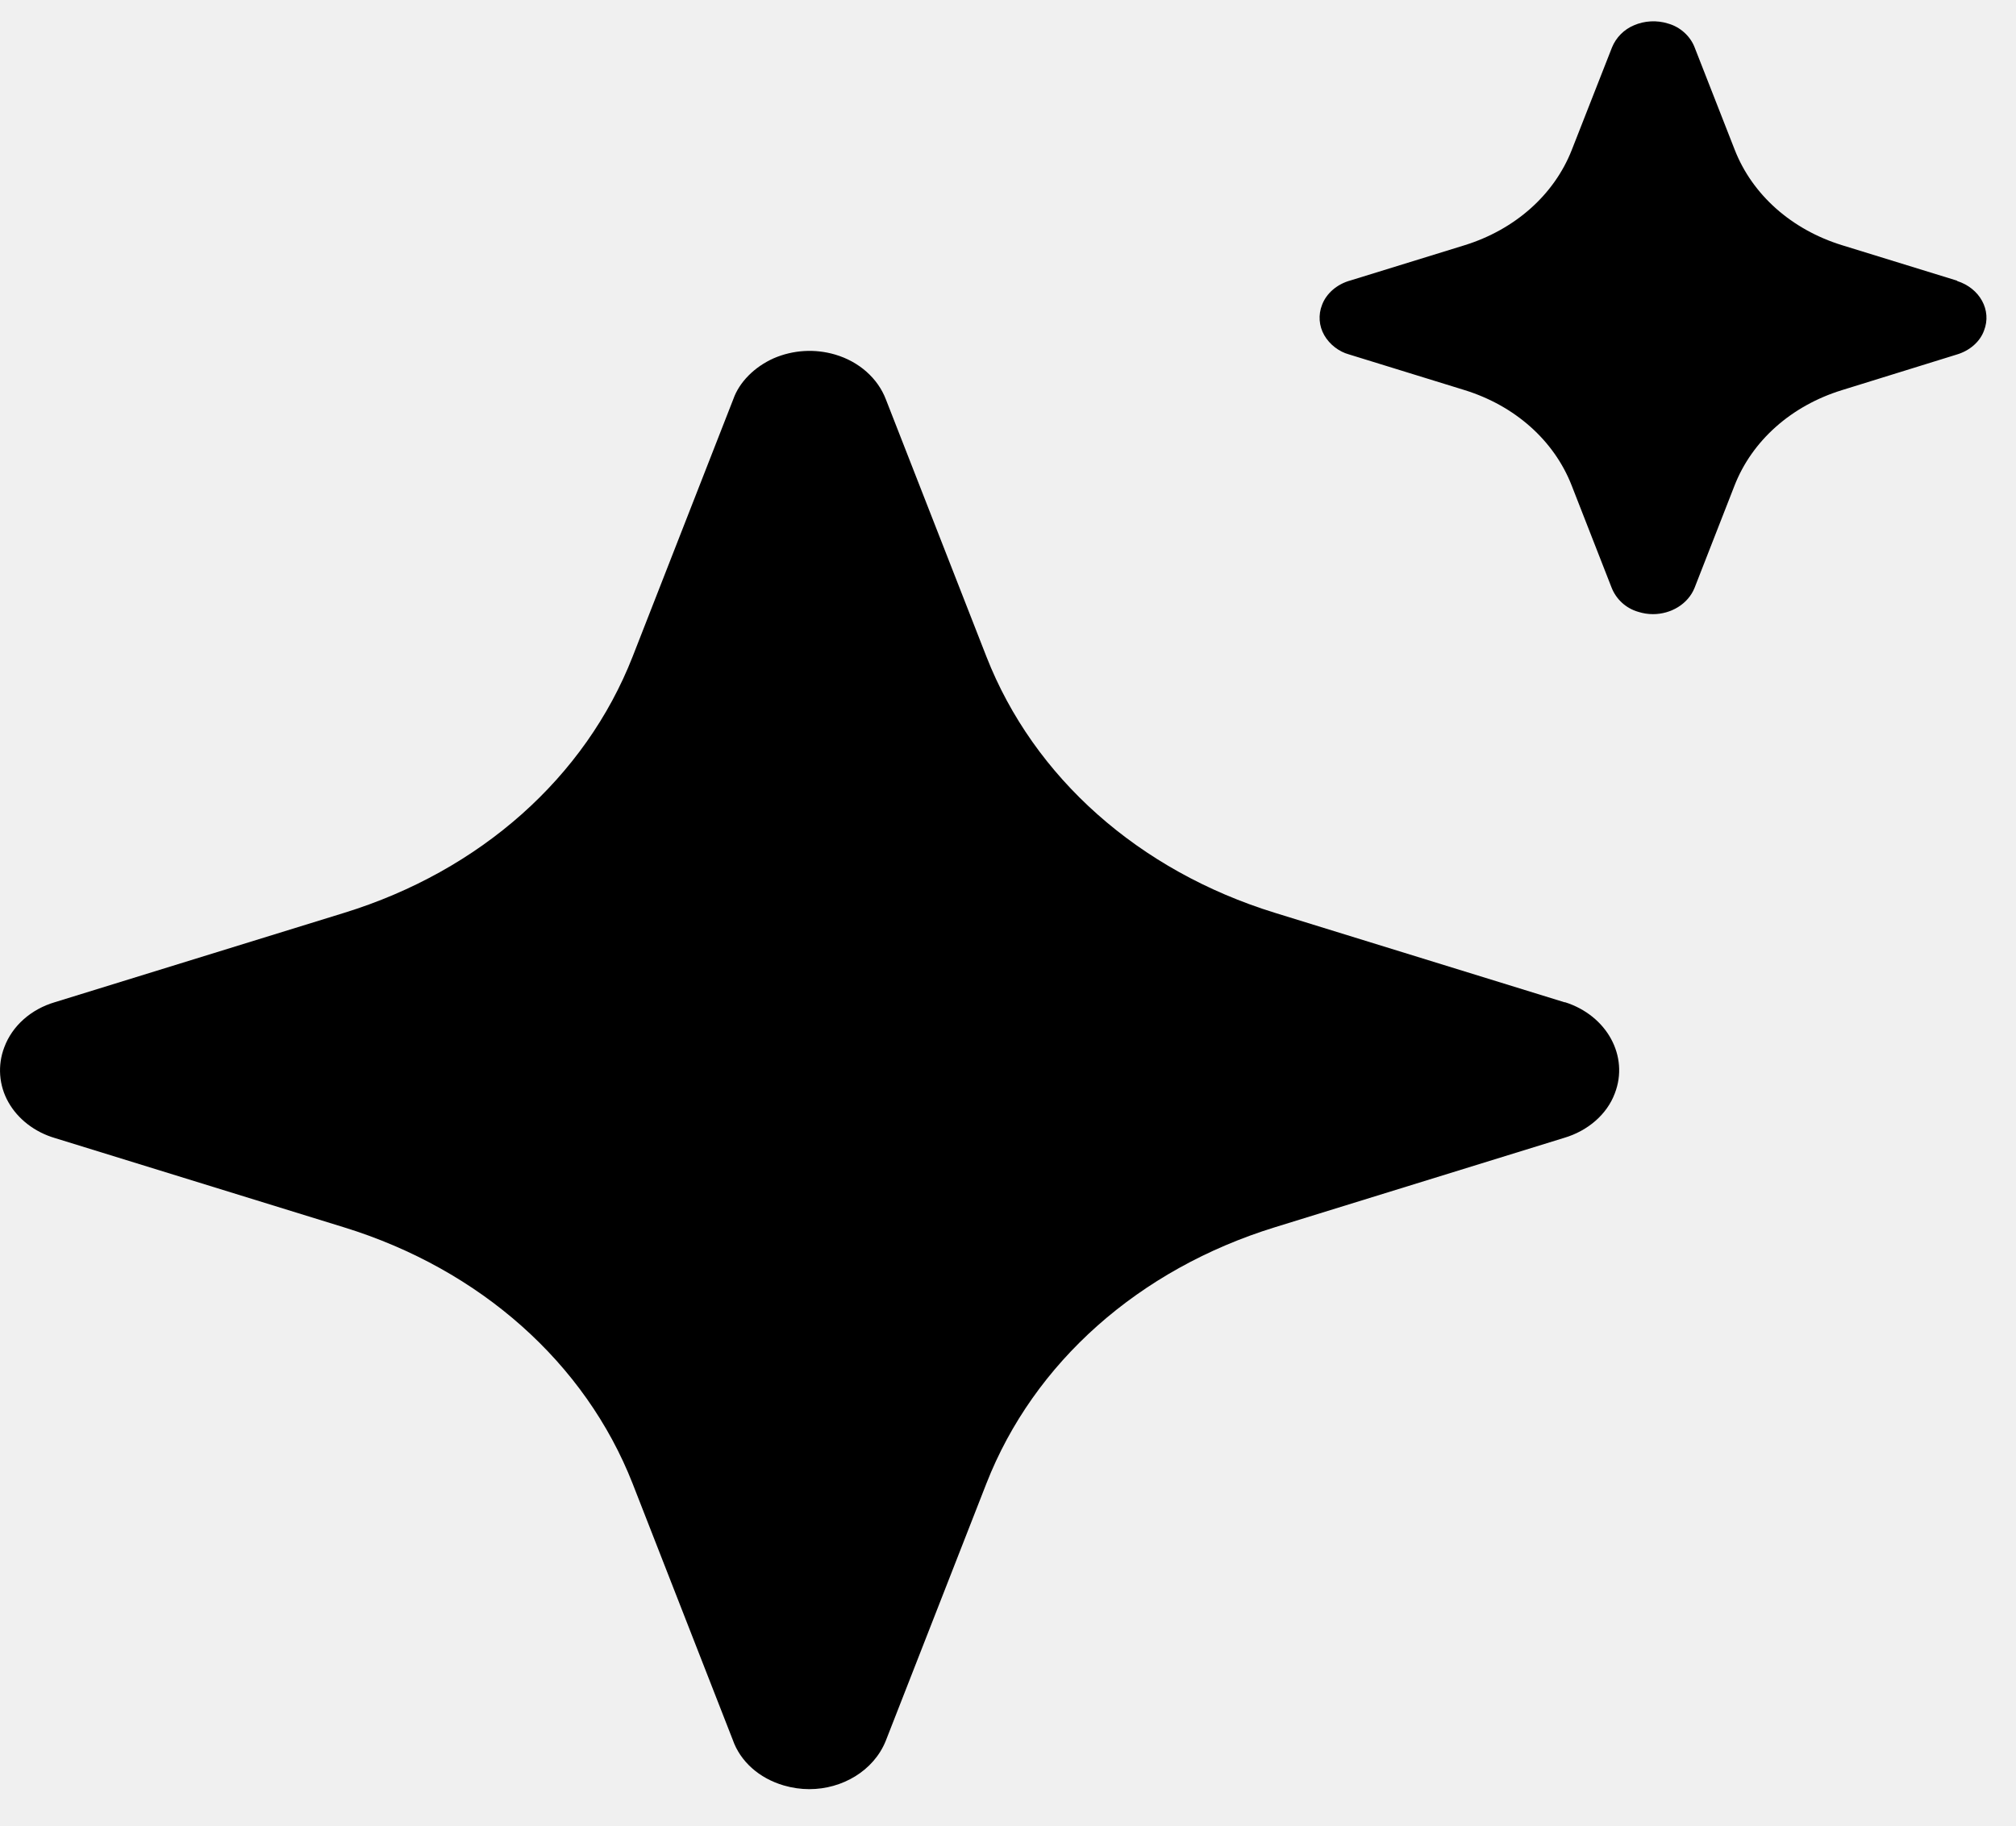
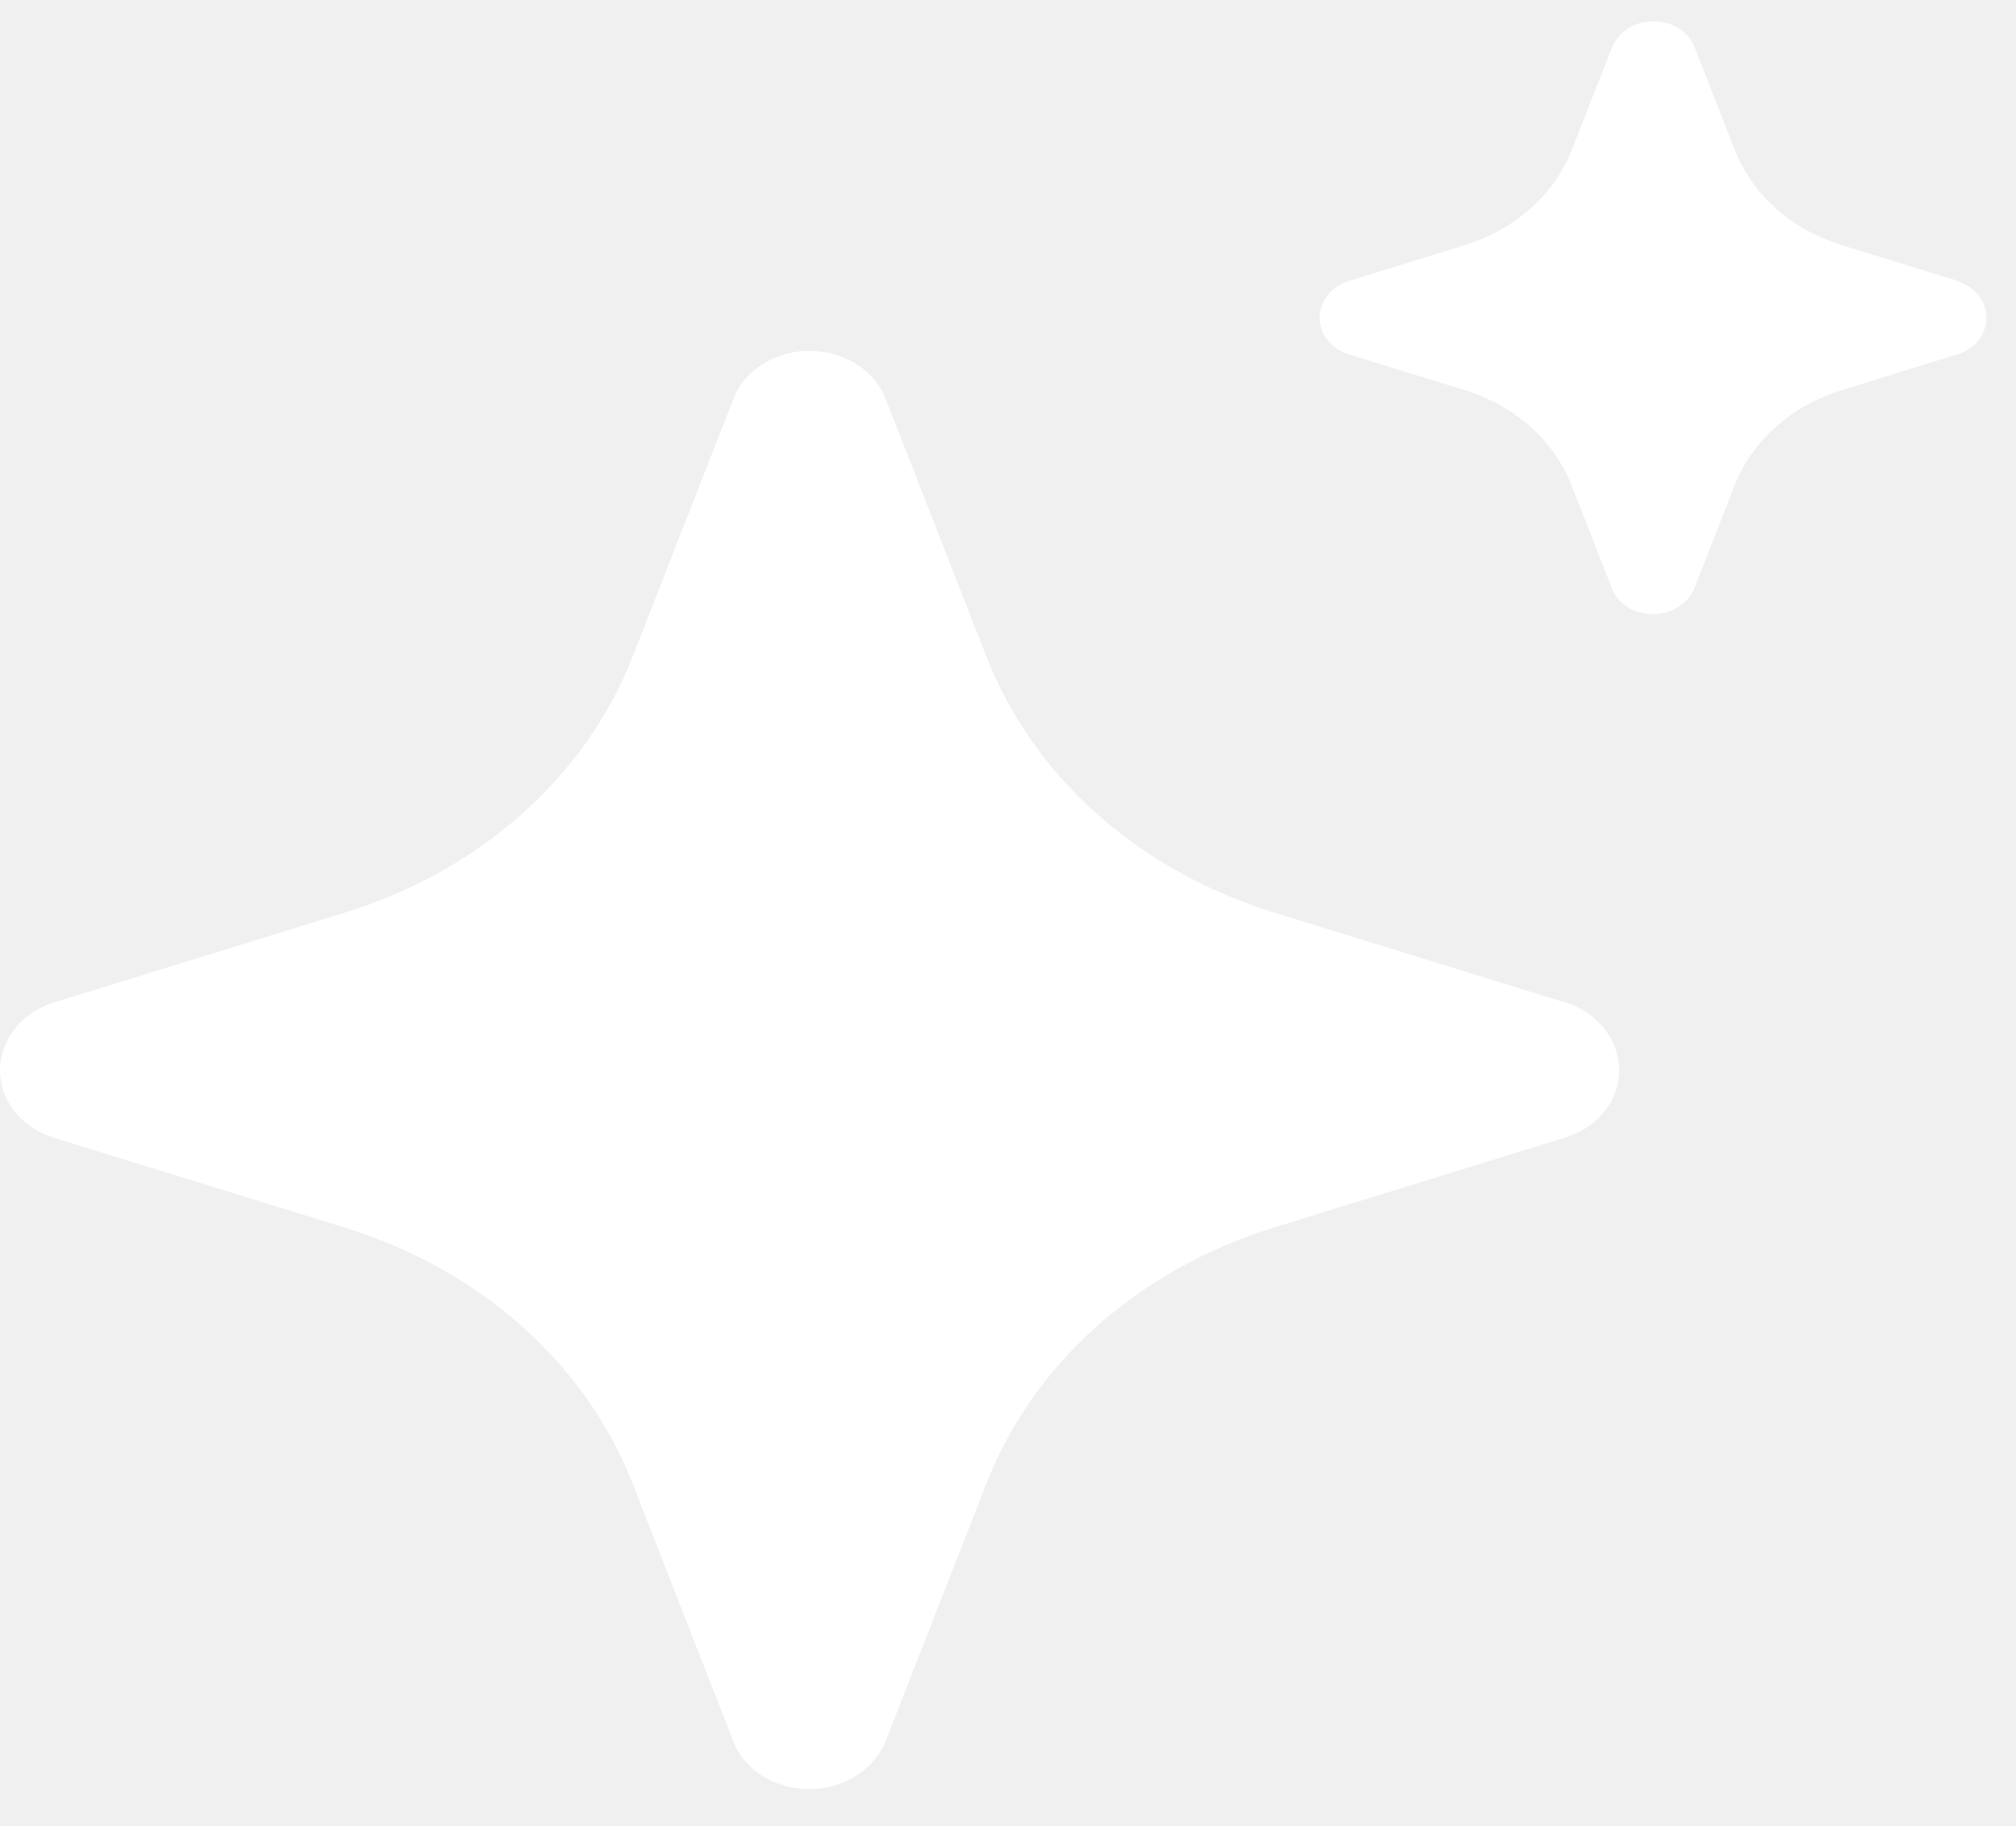
- <svg xmlns="http://www.w3.org/2000/svg" width="53" height="48" fill="none" viewBox="0 0 53 48" aria-labelledby="" style="color:currentColor">
-   <path fill="currentColor" d="m48.43 6.449 3.028.934-.01.005c.603.19.92.772.712 1.303-.104.292-.374.532-.723.634l-3.012.934c-1.332.411-2.362 1.327-2.825 2.51l-1.051 2.691c-.172.426-.62.69-1.093.69q-.196 0-.385-.06a1.07 1.07 0 0 1-.707-.648l-1.046-2.677c-.463-1.184-1.493-2.1-2.825-2.51l-3.028-.935c-.26-.07-.51-.259-.65-.504a.92.92 0 0 1-.058-.8c.11-.296.39-.545.75-.642l2.996-.925c1.327-.412 2.357-1.327 2.82-2.51l1.056-2.692a1.07 1.07 0 0 1 .578-.582c.275-.12.603-.139.895-.046.317.087.593.332.707.647l1.046 2.672c.463 1.184 1.493 2.1 2.825 2.511M33.519 24.005l7.617 2.353.005-.004c1.108.351 1.69 1.424 1.311 2.4-.203.545-.702.984-1.337 1.17l-7.596 2.348c-3.58 1.105-6.342 3.56-7.586 6.737l-2.648 6.773c-.317.782-1.14 1.267-2.008 1.267q-.336 0-.671-.097c-.65-.19-1.145-.633-1.343-1.202l-2.632-6.737c-1.244-3.171-4.006-5.631-7.58-6.736l-7.607-2.35c-.53-.156-.973-.498-1.223-.942a1.7 1.7 0 0 1-.109-1.443c.208-.564.703-1.003 1.332-1.188l7.607-2.35c3.574-1.104 6.336-3.56 7.58-6.736l2.648-6.773c.156-.444.552-.846 1.061-1.073a2.38 2.38 0 0 1 1.619-.097c.624.185 1.118.62 1.331 1.179l2.643 6.764c1.244 3.177 4.006 5.632 7.586 6.737" />
+ <svg xmlns="http://www.w3.org/2000/svg" width="53" height="48" fill="none" viewBox="0 0 53 48" aria-labelledby="" style="color:#ffffff">
+   <path fill="#ffffff" d="m48.43 6.449 3.028.934-.01.005c.603.19.92.772.712 1.303-.104.292-.374.532-.723.634l-3.012.934c-1.332.411-2.362 1.327-2.825 2.51l-1.051 2.691c-.172.426-.62.69-1.093.69q-.196 0-.385-.06a1.07 1.07 0 0 1-.707-.648l-1.046-2.677c-.463-1.184-1.493-2.1-2.825-2.51l-3.028-.935c-.26-.07-.51-.259-.65-.504a.92.92 0 0 1-.058-.8c.11-.296.39-.545.75-.642l2.996-.925c1.327-.412 2.357-1.327 2.82-2.51l1.056-2.692a1.07 1.07 0 0 1 .578-.582c.275-.12.603-.139.895-.046.317.087.593.332.707.647l1.046 2.672c.463 1.184 1.493 2.1 2.825 2.511M33.519 24.005l7.617 2.353.005-.004c1.108.351 1.69 1.424 1.311 2.4-.203.545-.702.984-1.337 1.17l-7.596 2.348c-3.58 1.105-6.342 3.56-7.586 6.737l-2.648 6.773c-.317.782-1.14 1.267-2.008 1.267q-.336 0-.671-.097c-.65-.19-1.145-.633-1.343-1.202l-2.632-6.737c-1.244-3.171-4.006-5.631-7.58-6.736l-7.607-2.35c-.53-.156-.973-.498-1.223-.942a1.7 1.7 0 0 1-.109-1.443c.208-.564.703-1.003 1.332-1.188l7.607-2.35c3.574-1.104 6.336-3.56 7.58-6.736l2.648-6.773c.156-.444.552-.846 1.061-1.073a2.38 2.38 0 0 1 1.619-.097c.624.185 1.118.62 1.331 1.179l2.643 6.764c1.244 3.177 4.006 5.632 7.586 6.737" />
</svg>
